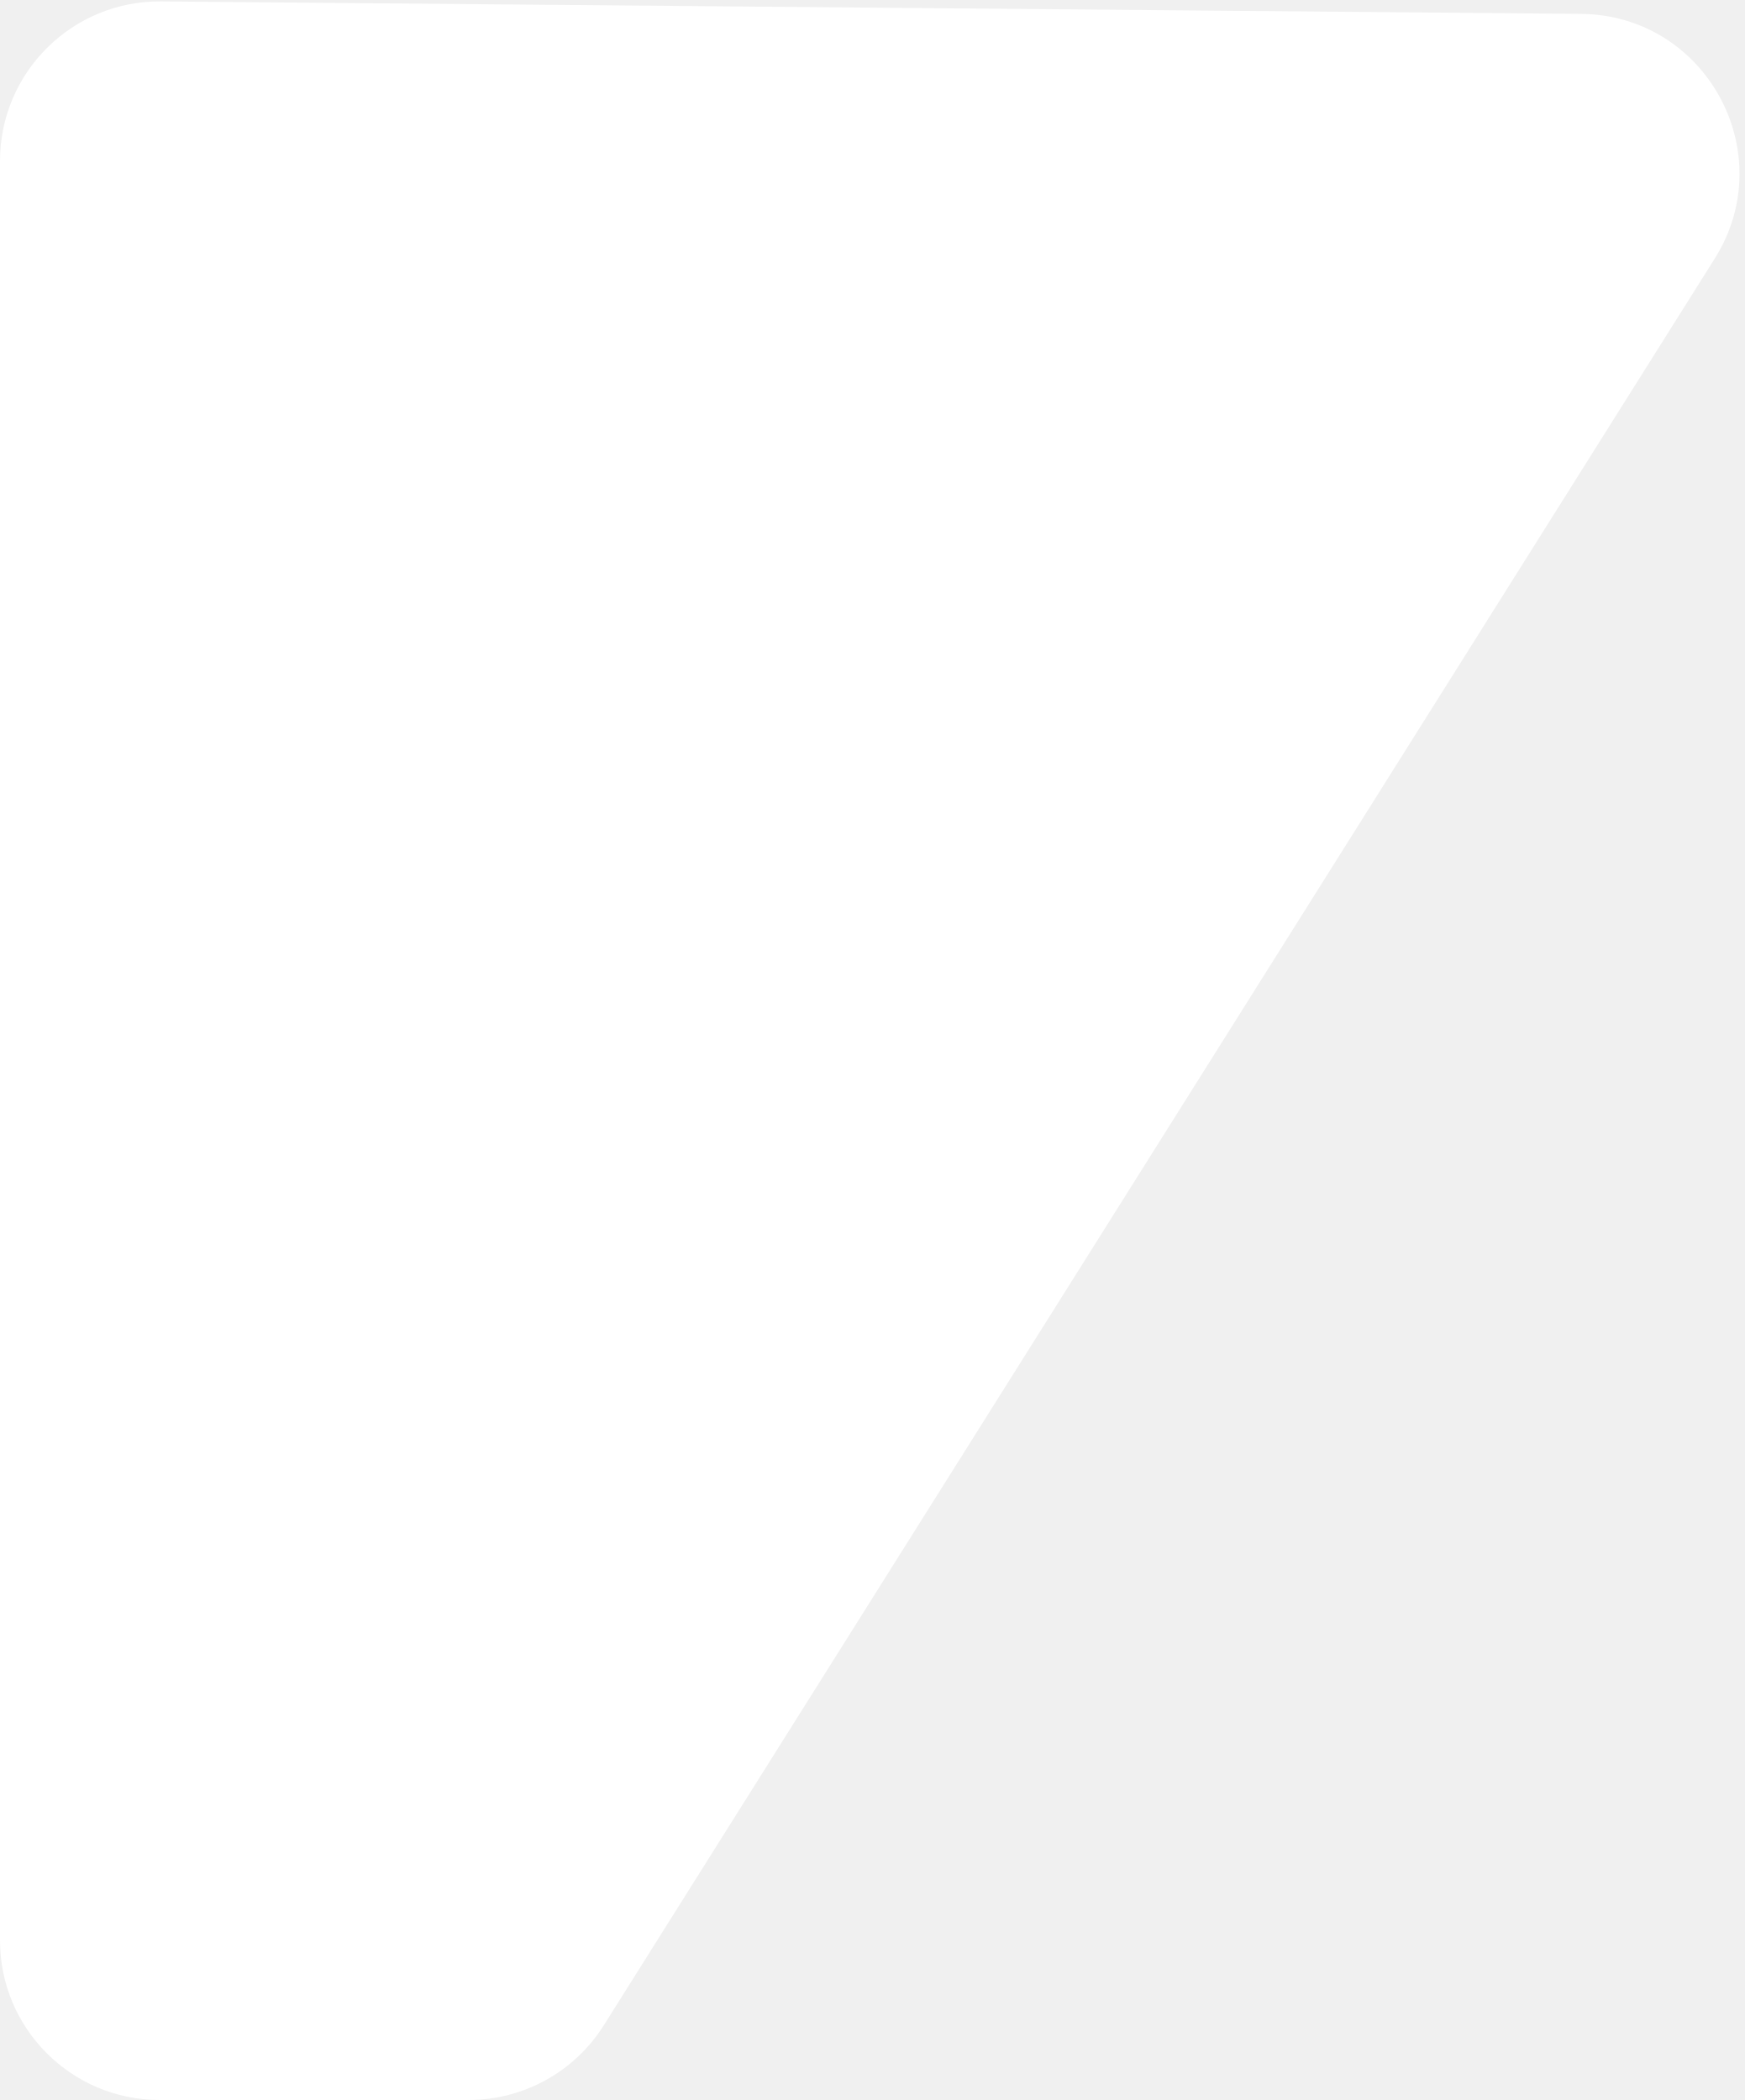
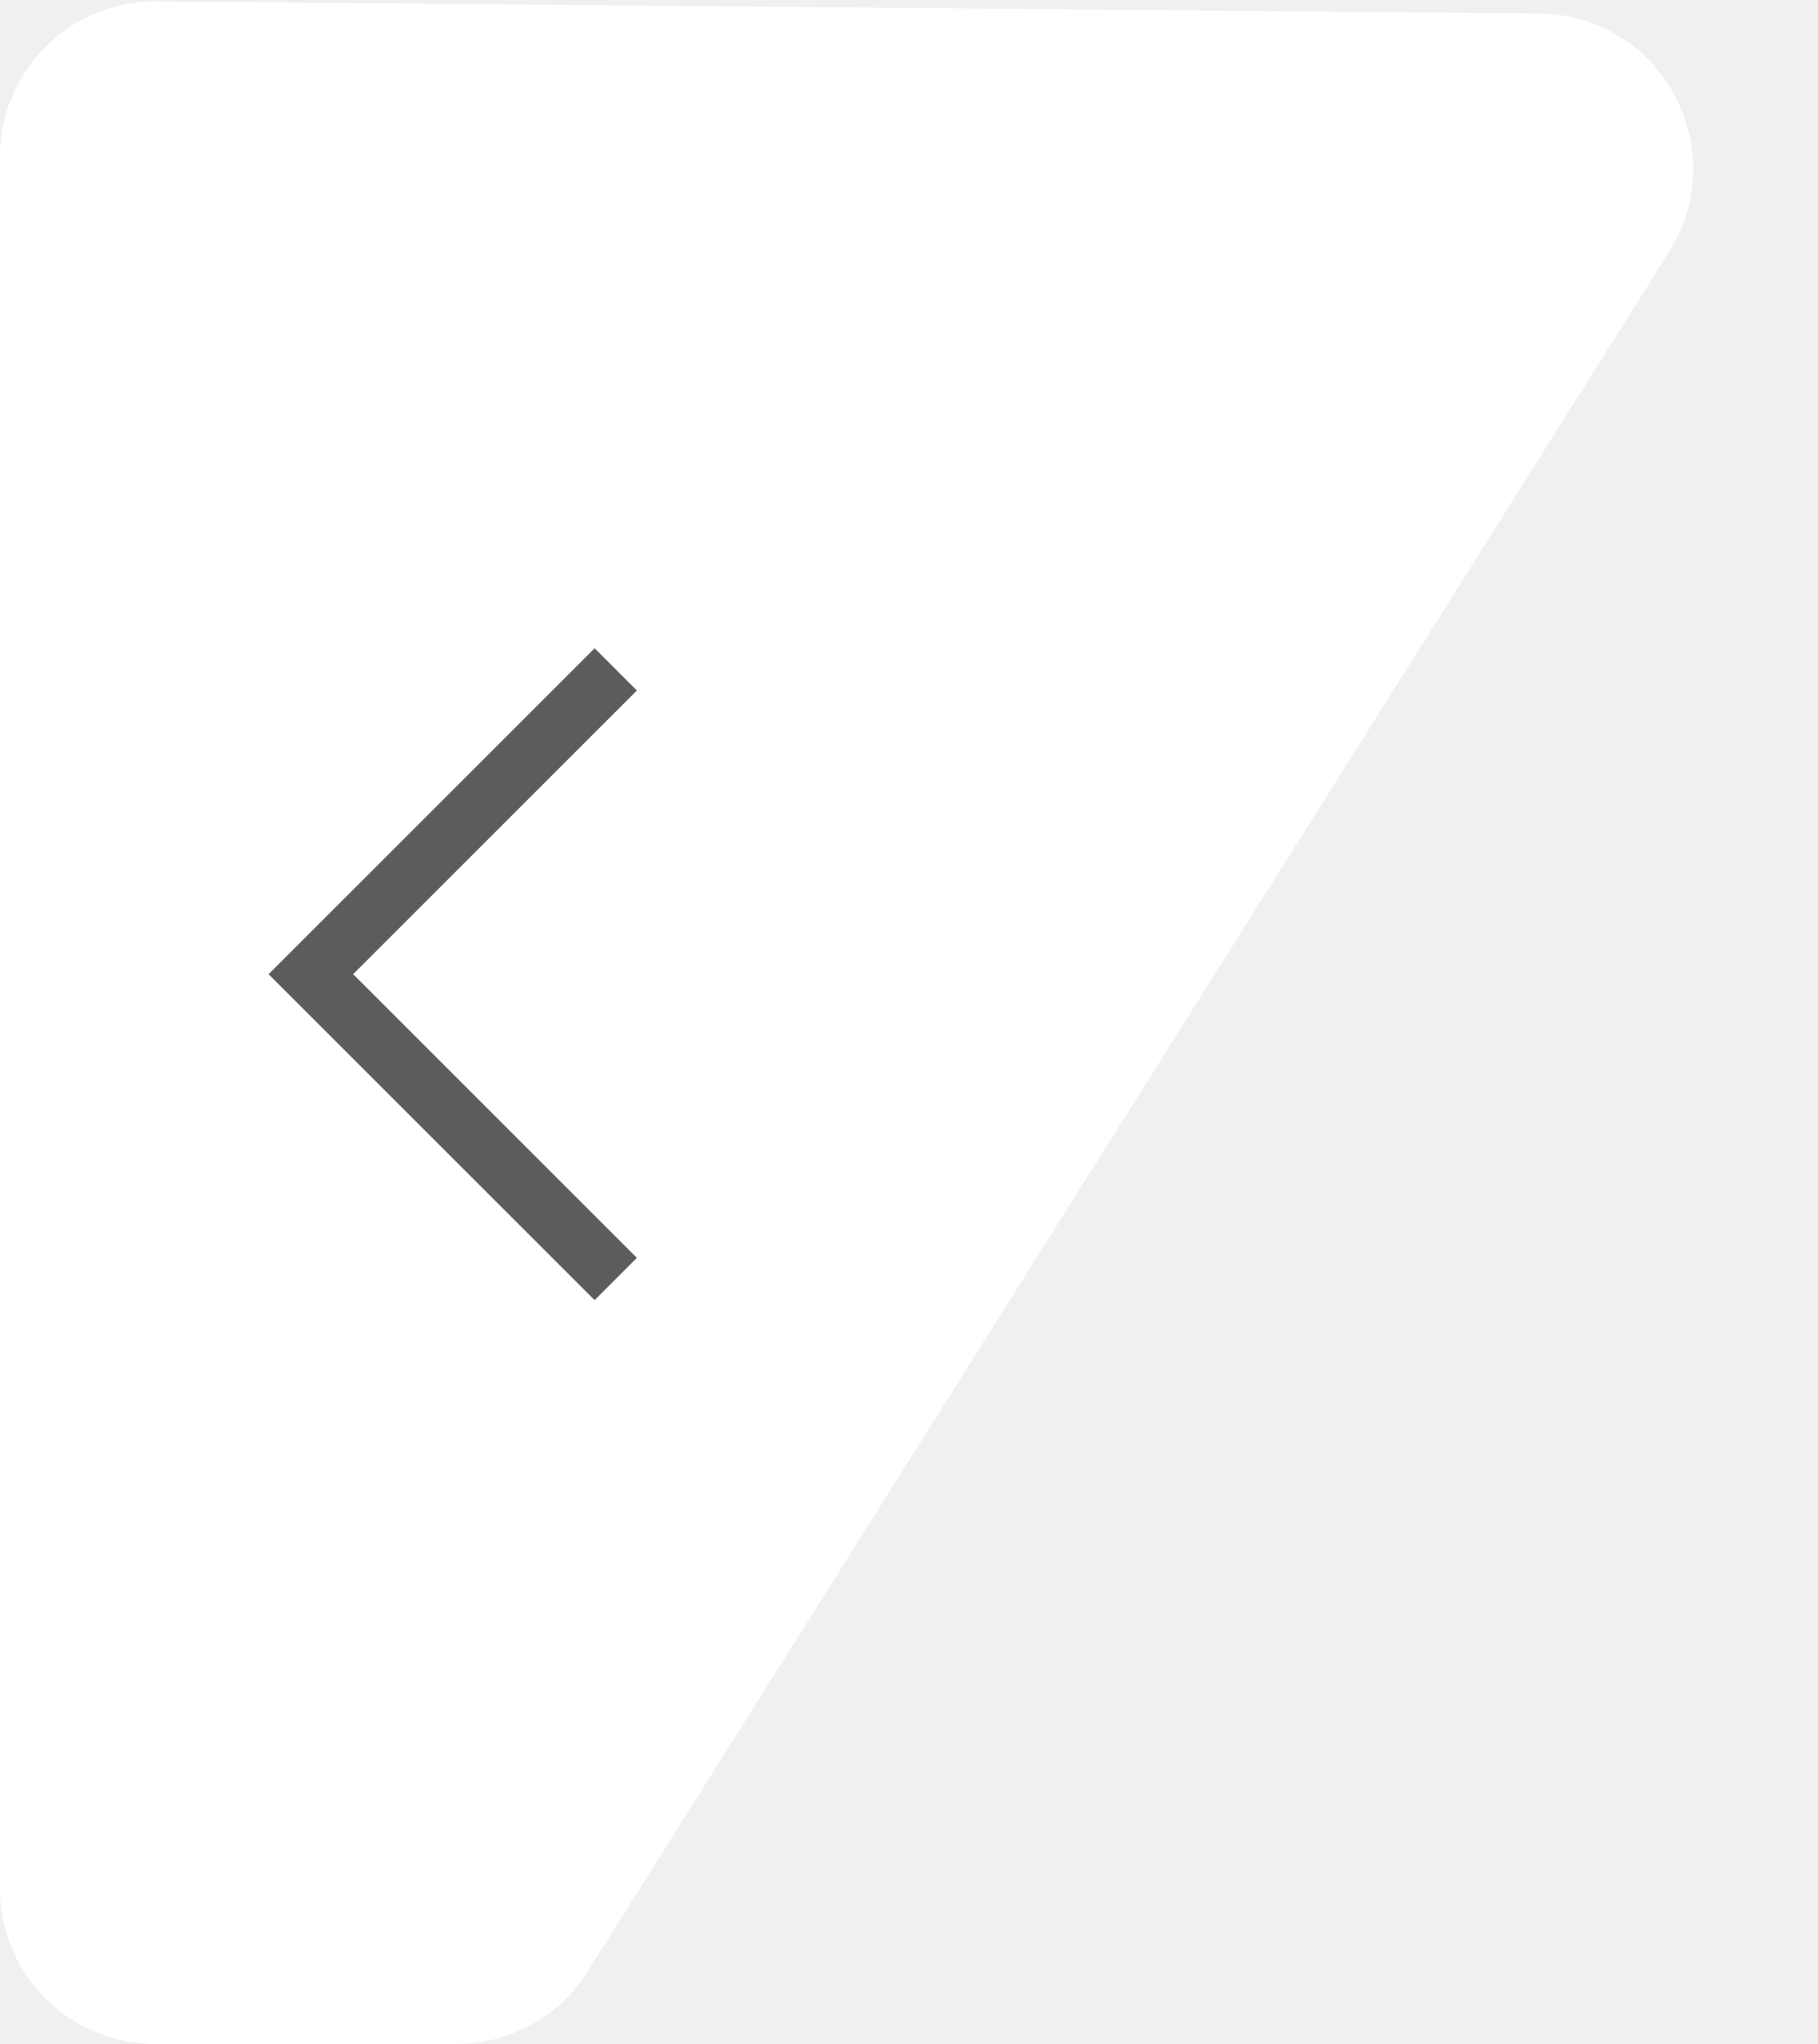
- <svg xmlns="http://www.w3.org/2000/svg" width="142" height="171" viewBox="0 0 142 171" fill="none">
-   <path id="Vector 388" d="M13.114 0.115C5.89 0.052 0 5.89 0 13.115V158C0 165.18 5.82 171 13 171H38.151C42.621 171 46.777 168.703 49.156 164.919L139.606 21.05C145.021 12.436 138.889 1.221 128.715 1.131L13.114 0.115Z" fill="white" />
+ <svg xmlns="http://www.w3.org/2000/svg" width="152" height="171" viewBox="0 0 152 171" fill="none">
+   <path d="M13.114 0.115C5.89 0.052 0 5.89 0 13.115V158C0 165.18 5.82 171 13 171H38.151C42.621 171 46.777 168.703 49.156 164.919L139.606 21.05C145.021 12.436 138.889 1.221 128.715 1.131L13.114 0.115Z" fill="white" />
+   <path d="M51.5 56L26 81.5L51.5 107" stroke="#5C5C5C" stroke-width="5" />
</svg>
